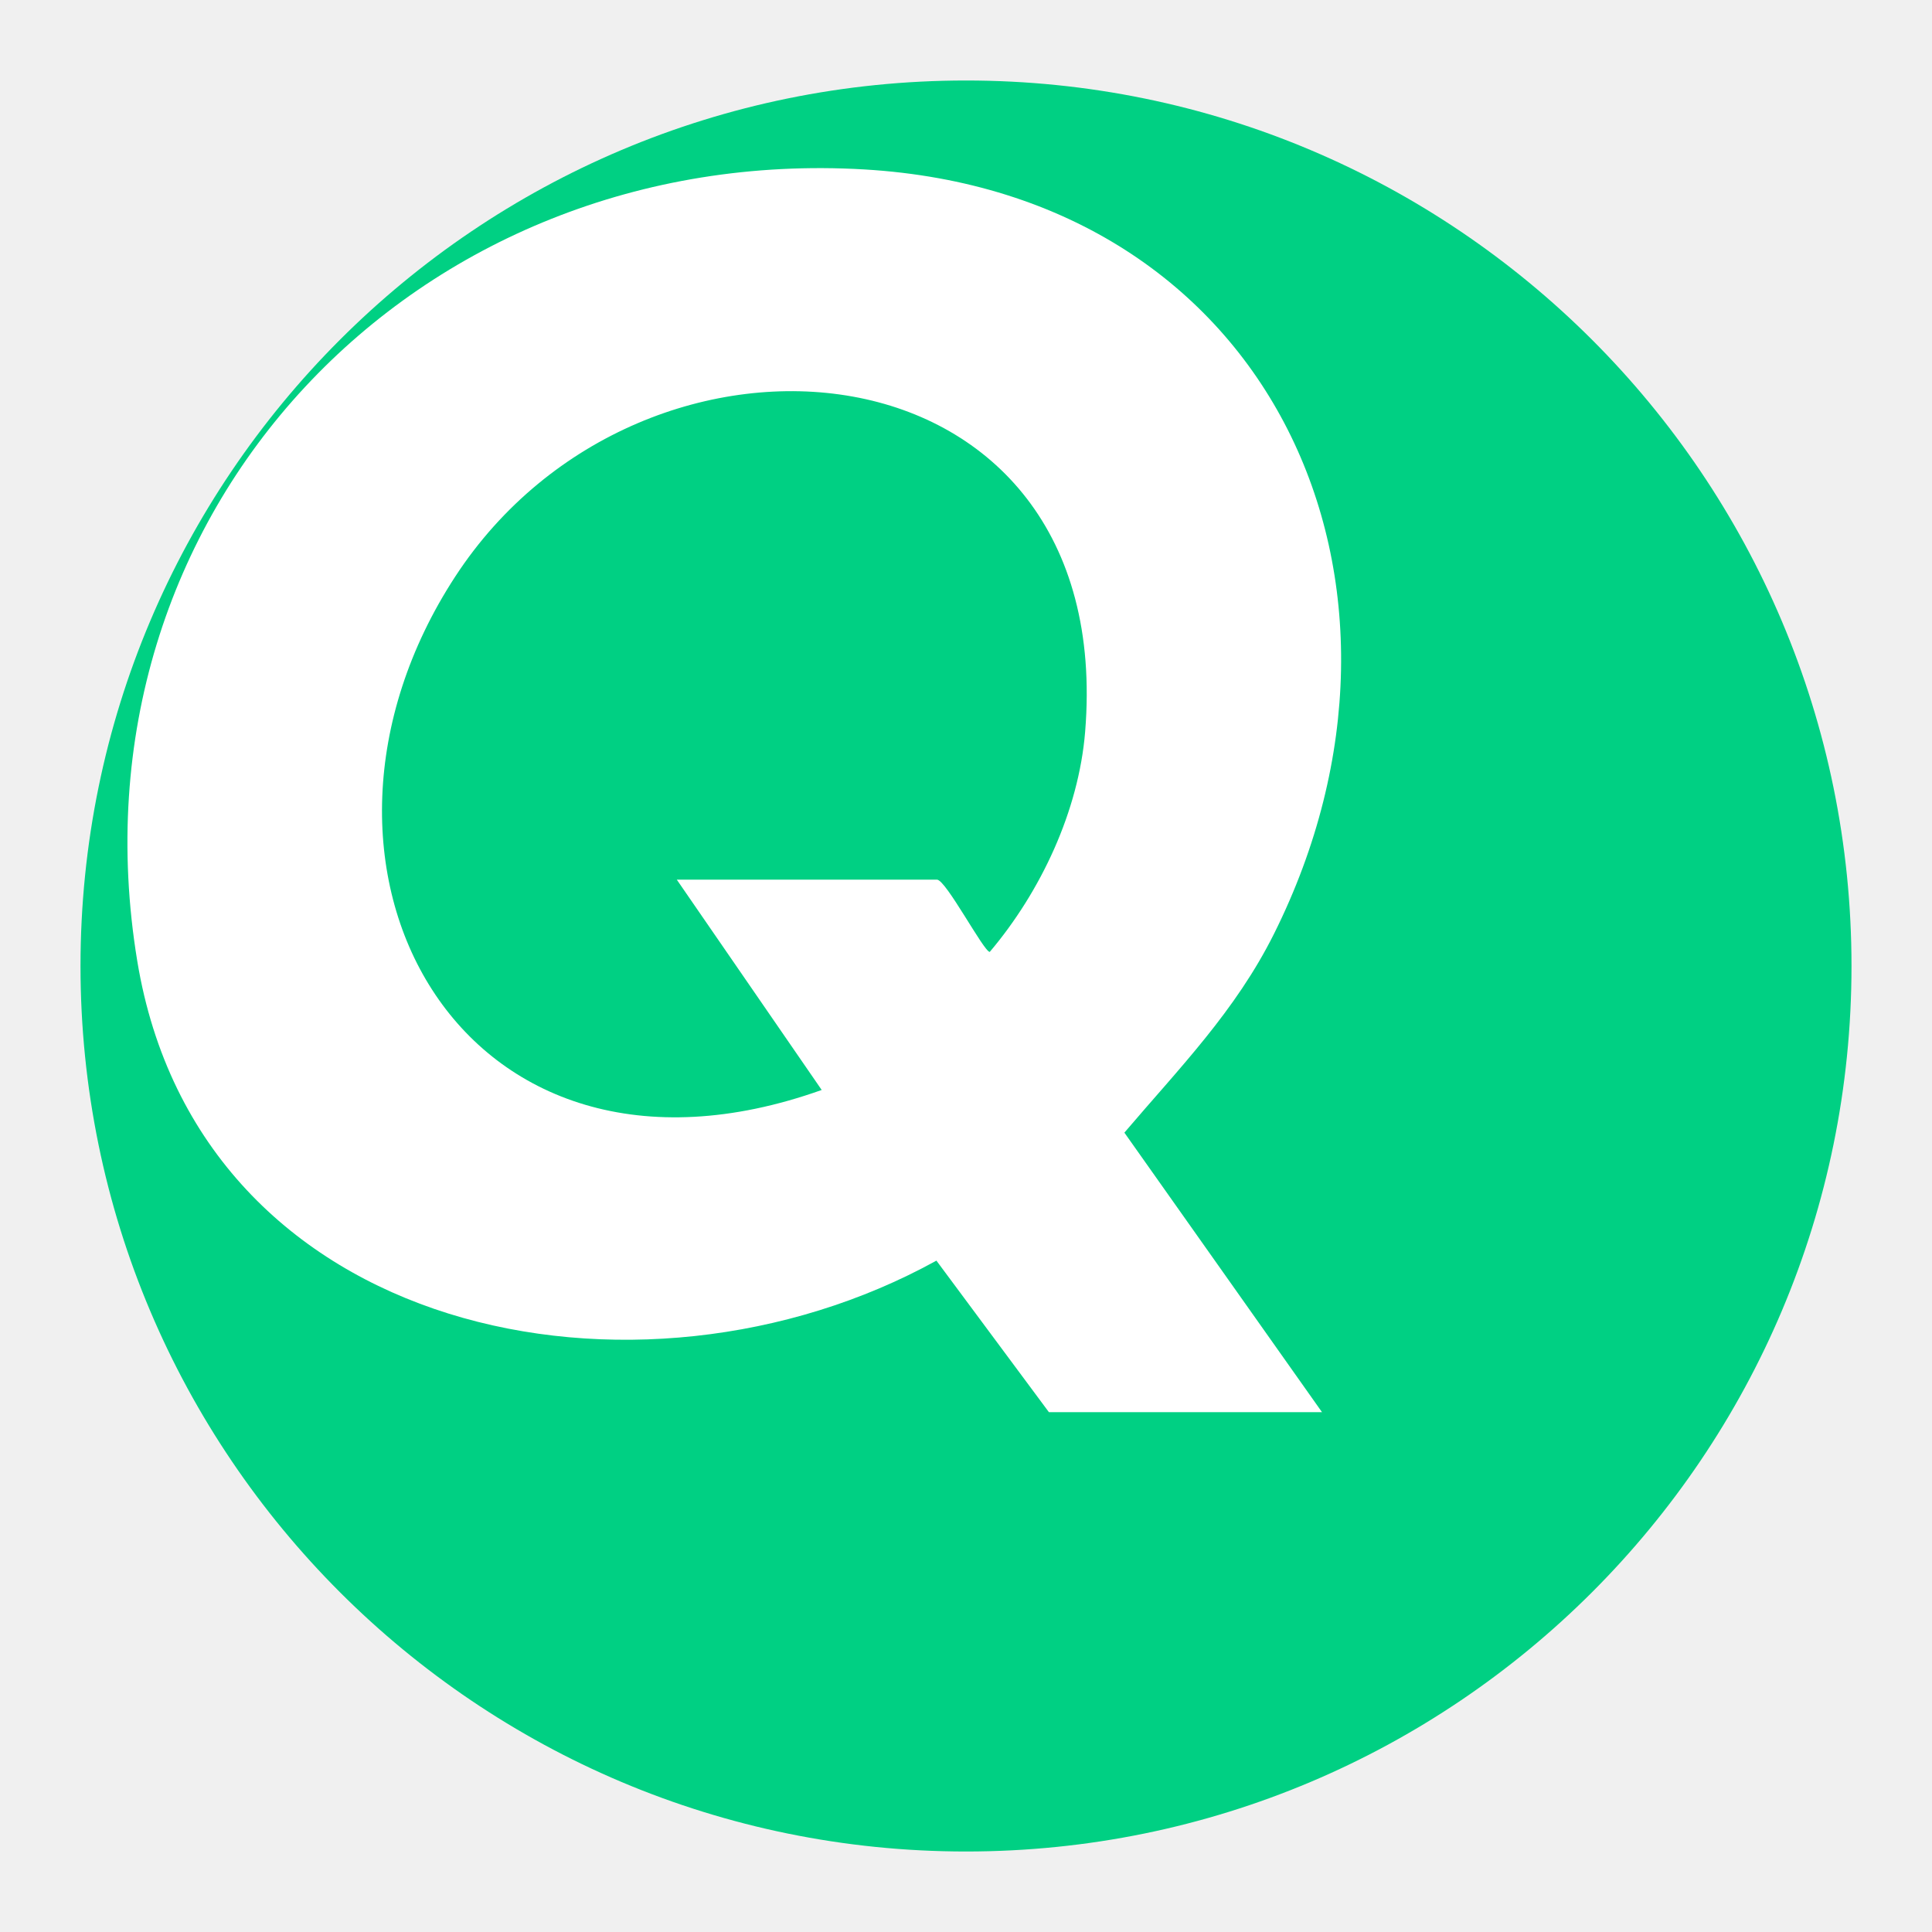
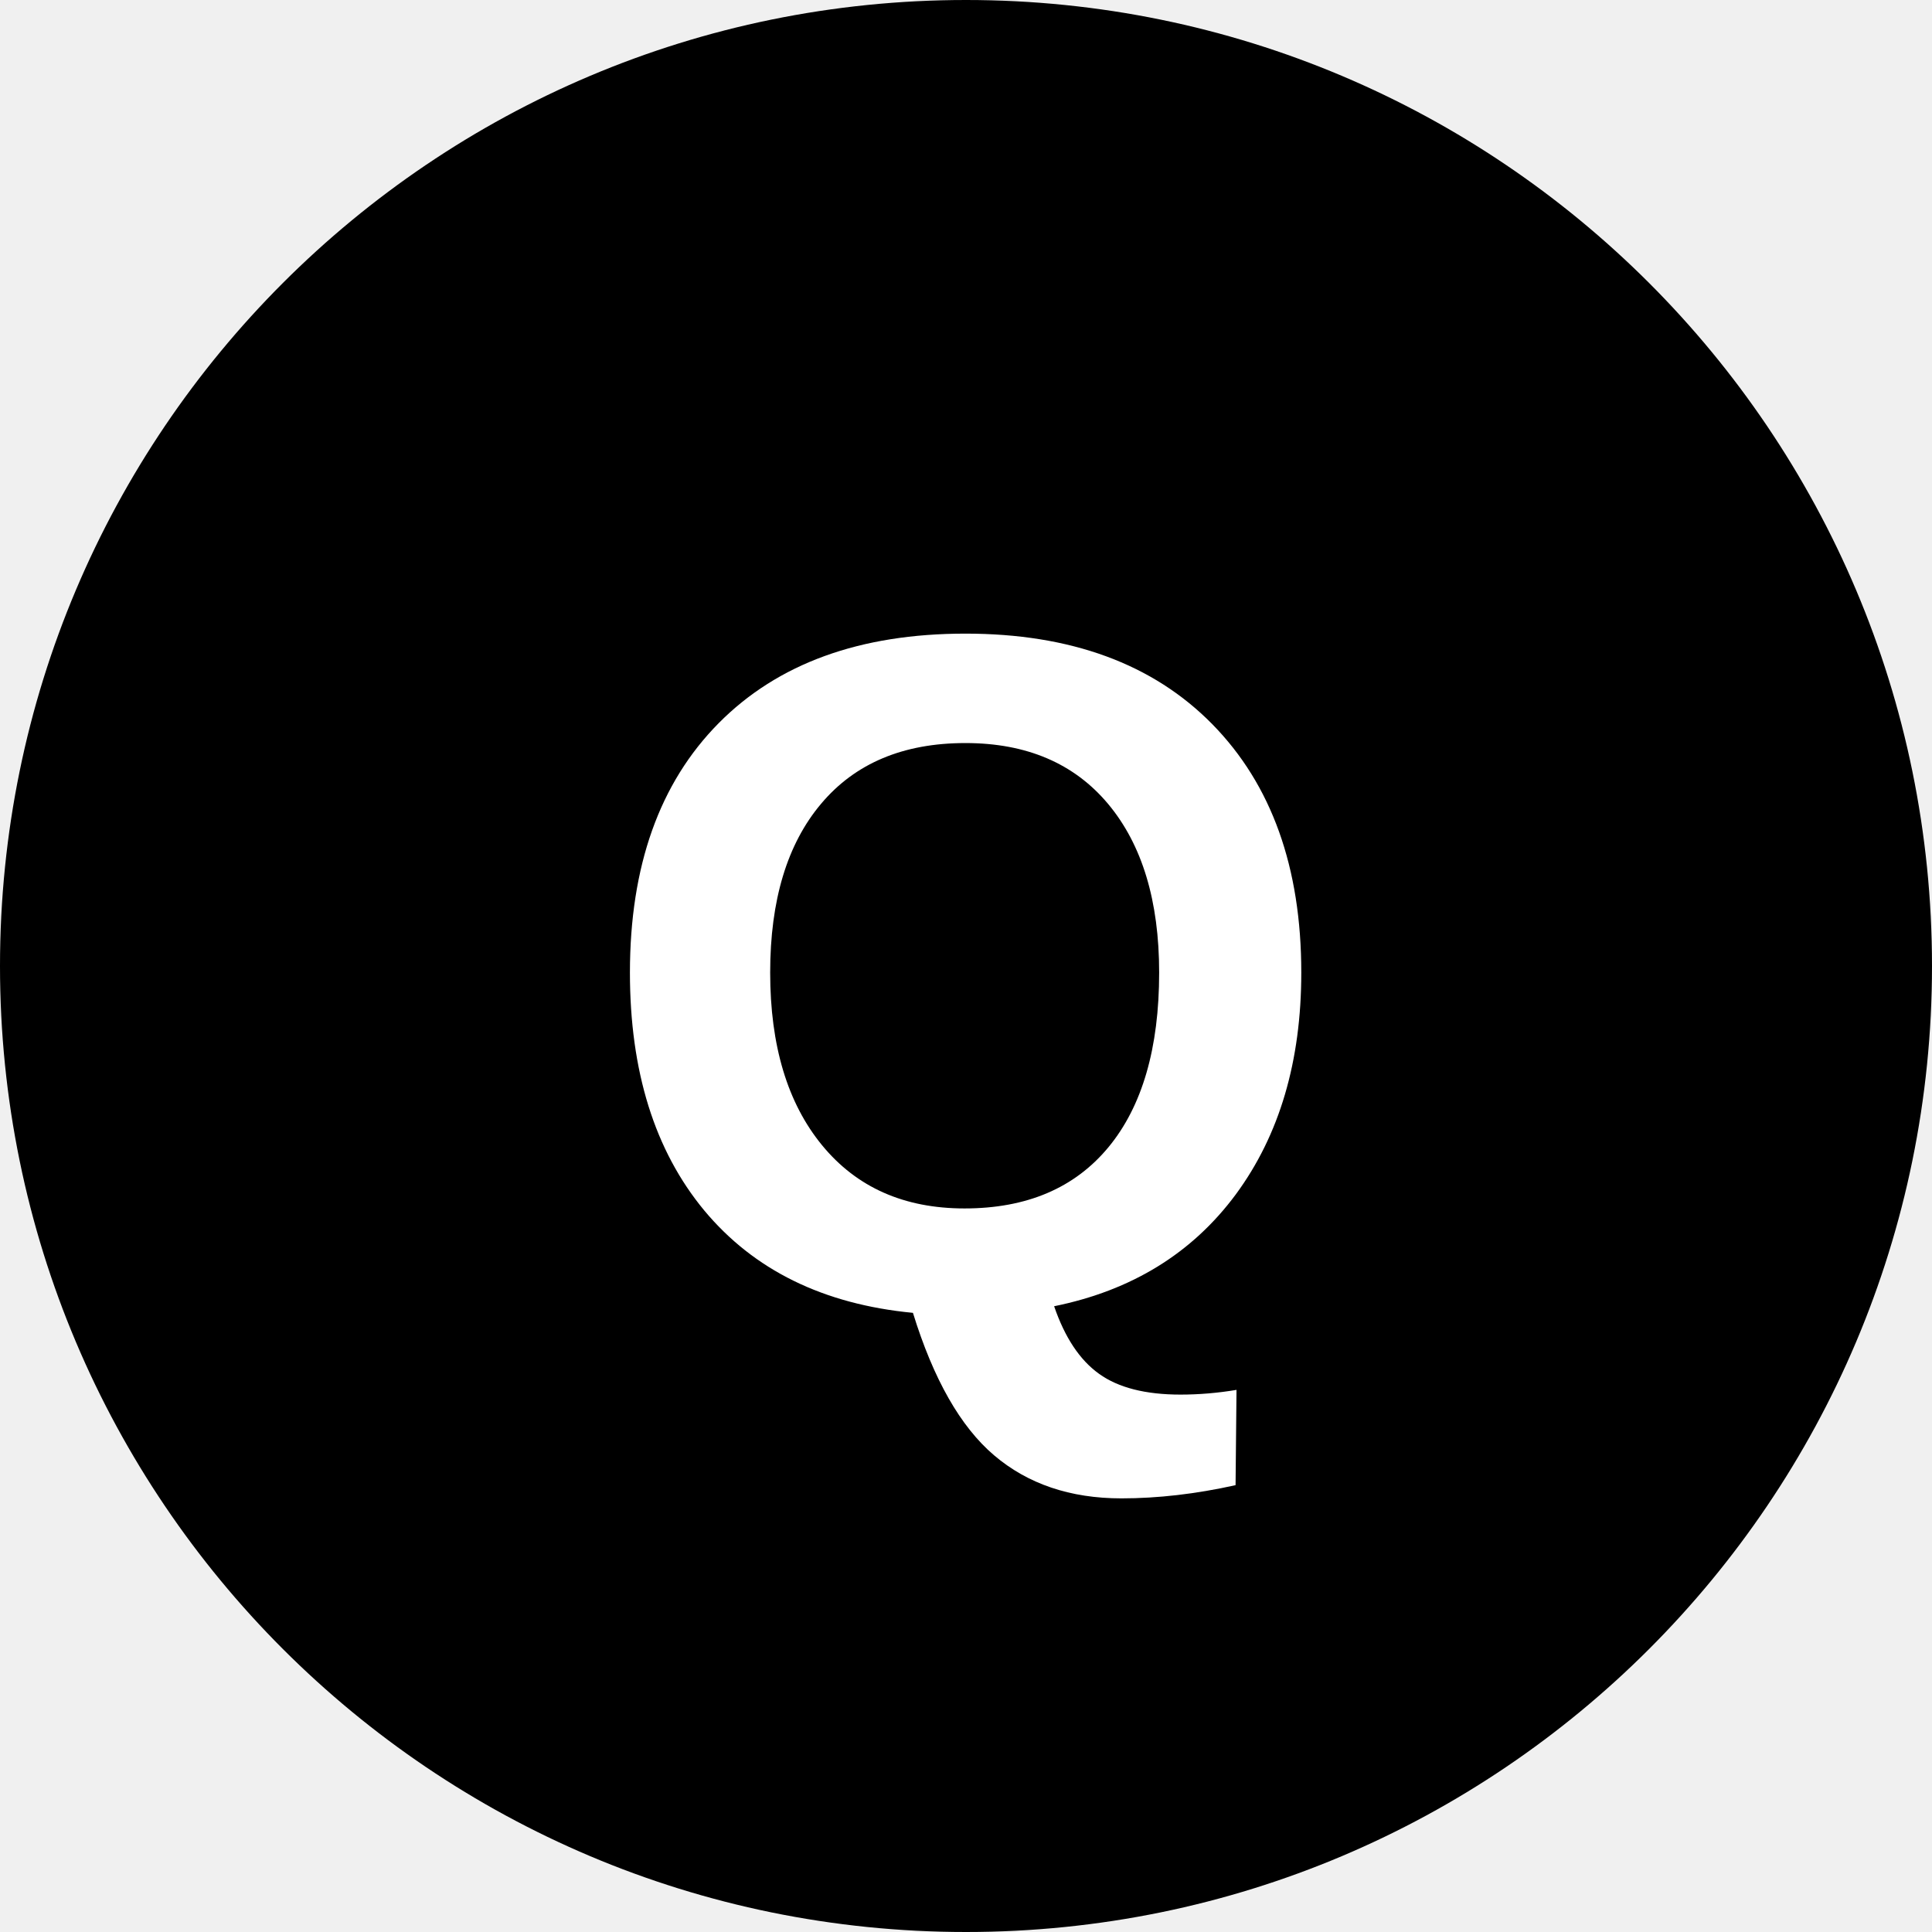
<svg xmlns="http://www.w3.org/2000/svg" viewBox="0 0 96 96">
-   <defs>
-     <style>
-       .cls-1 {
-         fill: #fff;
-       }
-       .cls-2 {
-         fill: #00d083;
-       }
-     </style>
-   </defs>
-   <circle cx="48" cy="48" r="44" fill="#00d083" />
-   <path class="cls-1" d="M65.71,70.17h-13.59l-5.59-7.53c-14.78,8.16-36.63,3.82-39.71-14.89-3.67-22.3,13.85-40.64,36.14-39.33,20.27,1.2,29.01,20.61,20.35,37.97-1.92,3.85-4.69,6.66-7.44,9.89l9.82,13.89h.02ZM33.63,43.71h12.93c.44,0,2.33,3.59,2.62,3.59,2.54-3,4.42-7.01,4.74-10.94,1.62-19.83-21.97-22.01-31.3-7.71-9.33,14.3.19,31.93,18.21,25.51,0,0-7.2-10.45-7.2-10.45Z" />
+   <circle cx="48" cy="48" r="48" fill="#000000" />
+   <text x="48" y="65" font-family="Arial, sans-serif" font-size="48" font-weight="bold" fill="#ffffff" text-anchor="middle">Q</text>
</svg>
